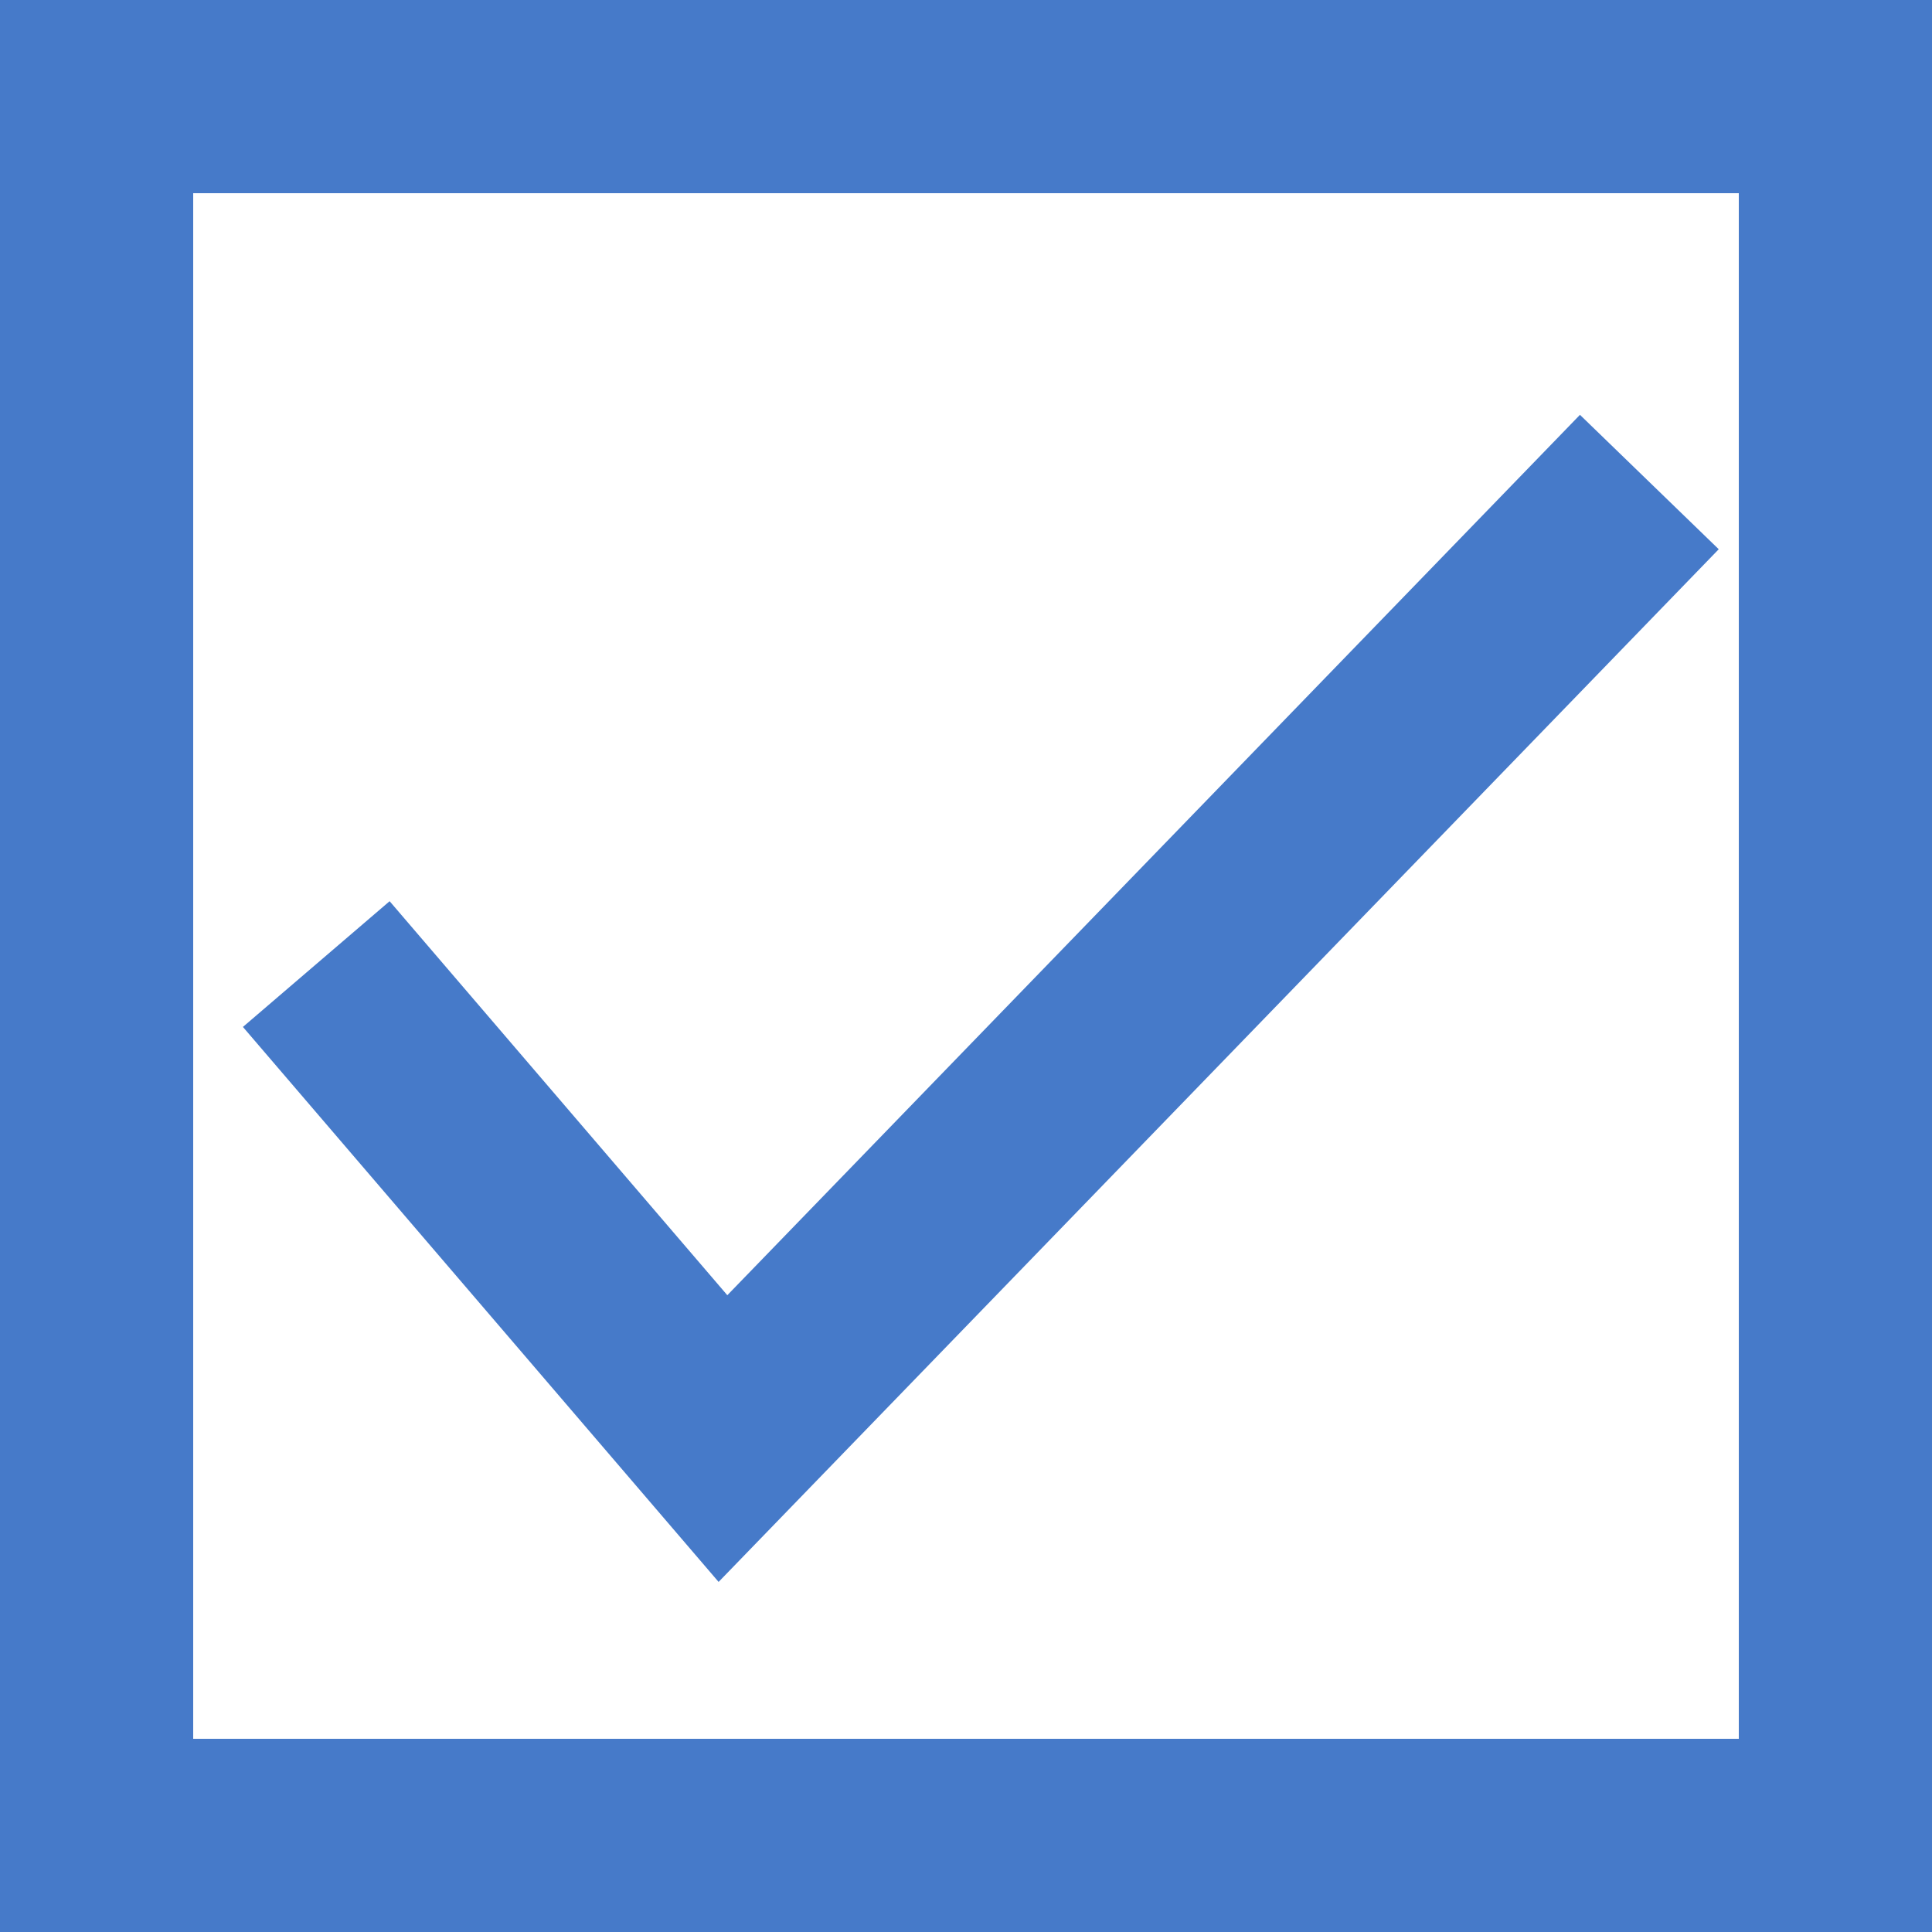
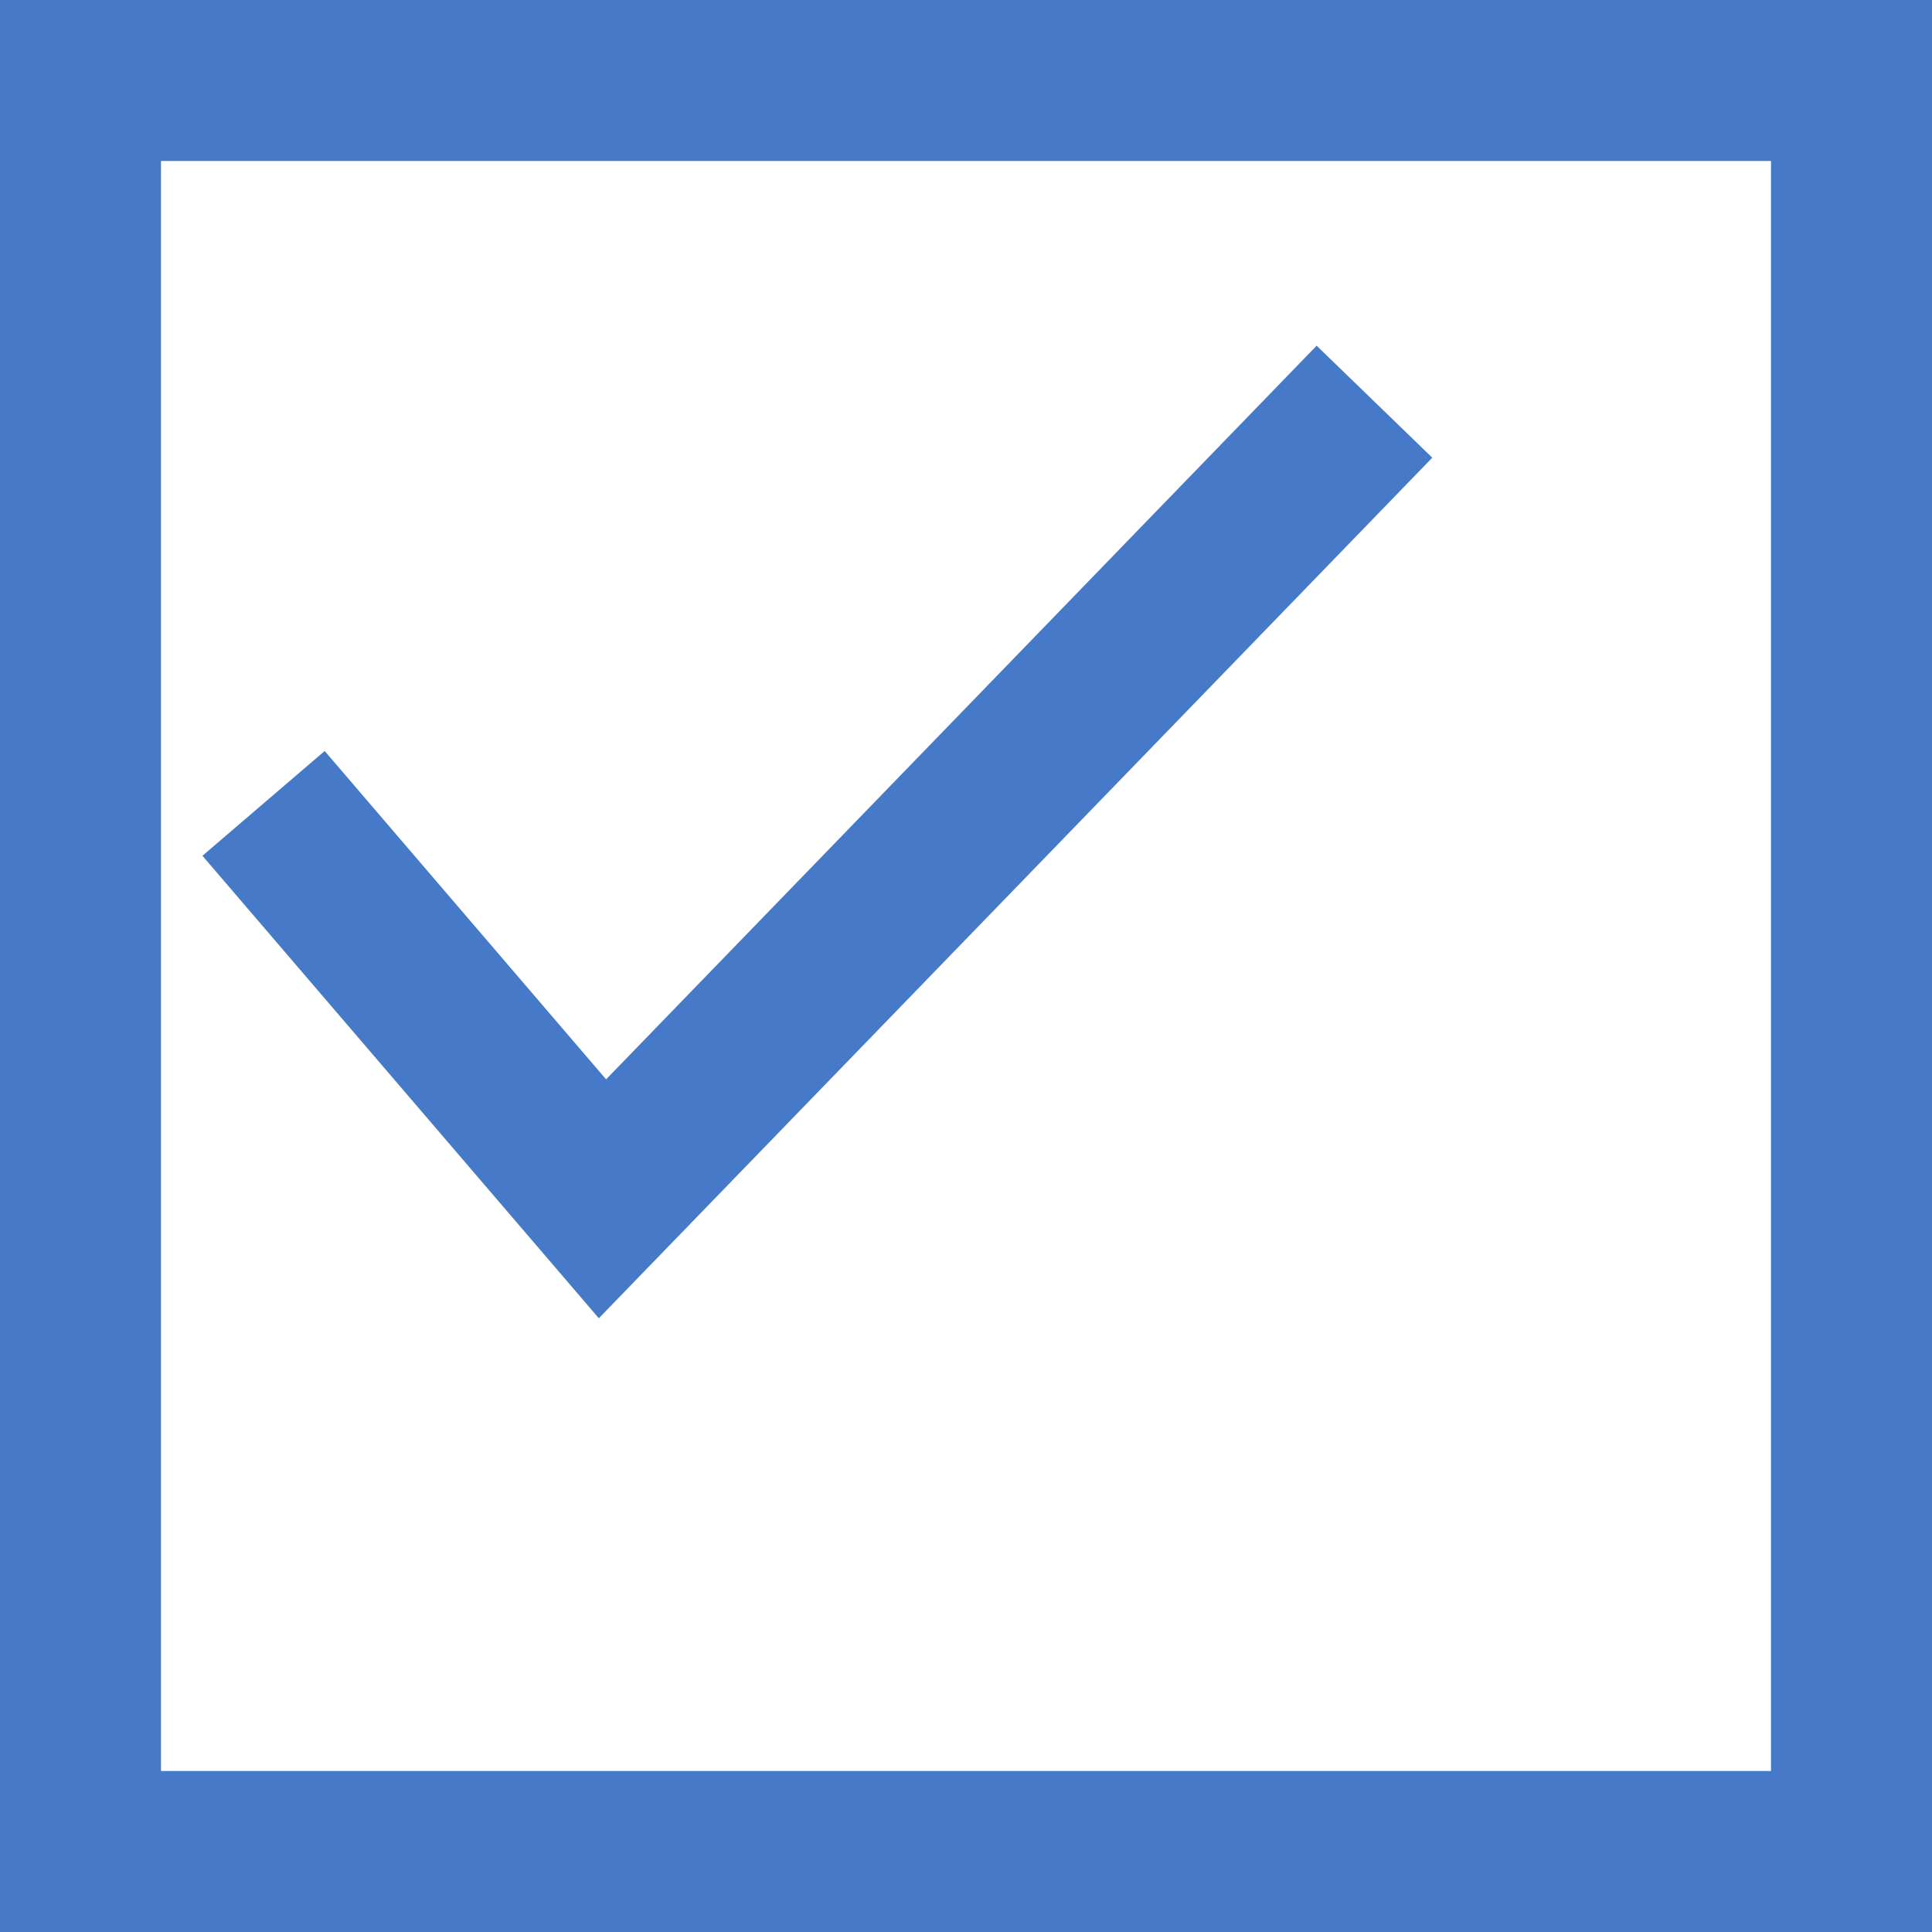
- <svg xmlns="http://www.w3.org/2000/svg" width="12px" height="12px" version="1.1" viewBox="0 0 10 10">
-   <rect x=".5" y=".5" width="9" height="9" fill="#fff" stroke="#467ac9" style="paint-order:markers fill stroke" />
+ <svg xmlns="http://www.w3.org/2000/svg" width="12px" height="12px" version="1.1" viewBox="0 0 12 12">
+   <rect x=".5" y=".5" width="11" height="11" fill="#fff" stroke="#467ac9" style="paint-order:markers fill stroke" />
  <path d="m1.637 4.99 2.105 2.456 4.795-4.951" fill="none" stroke="#467ac9" stroke-width="1px" />
</svg>
